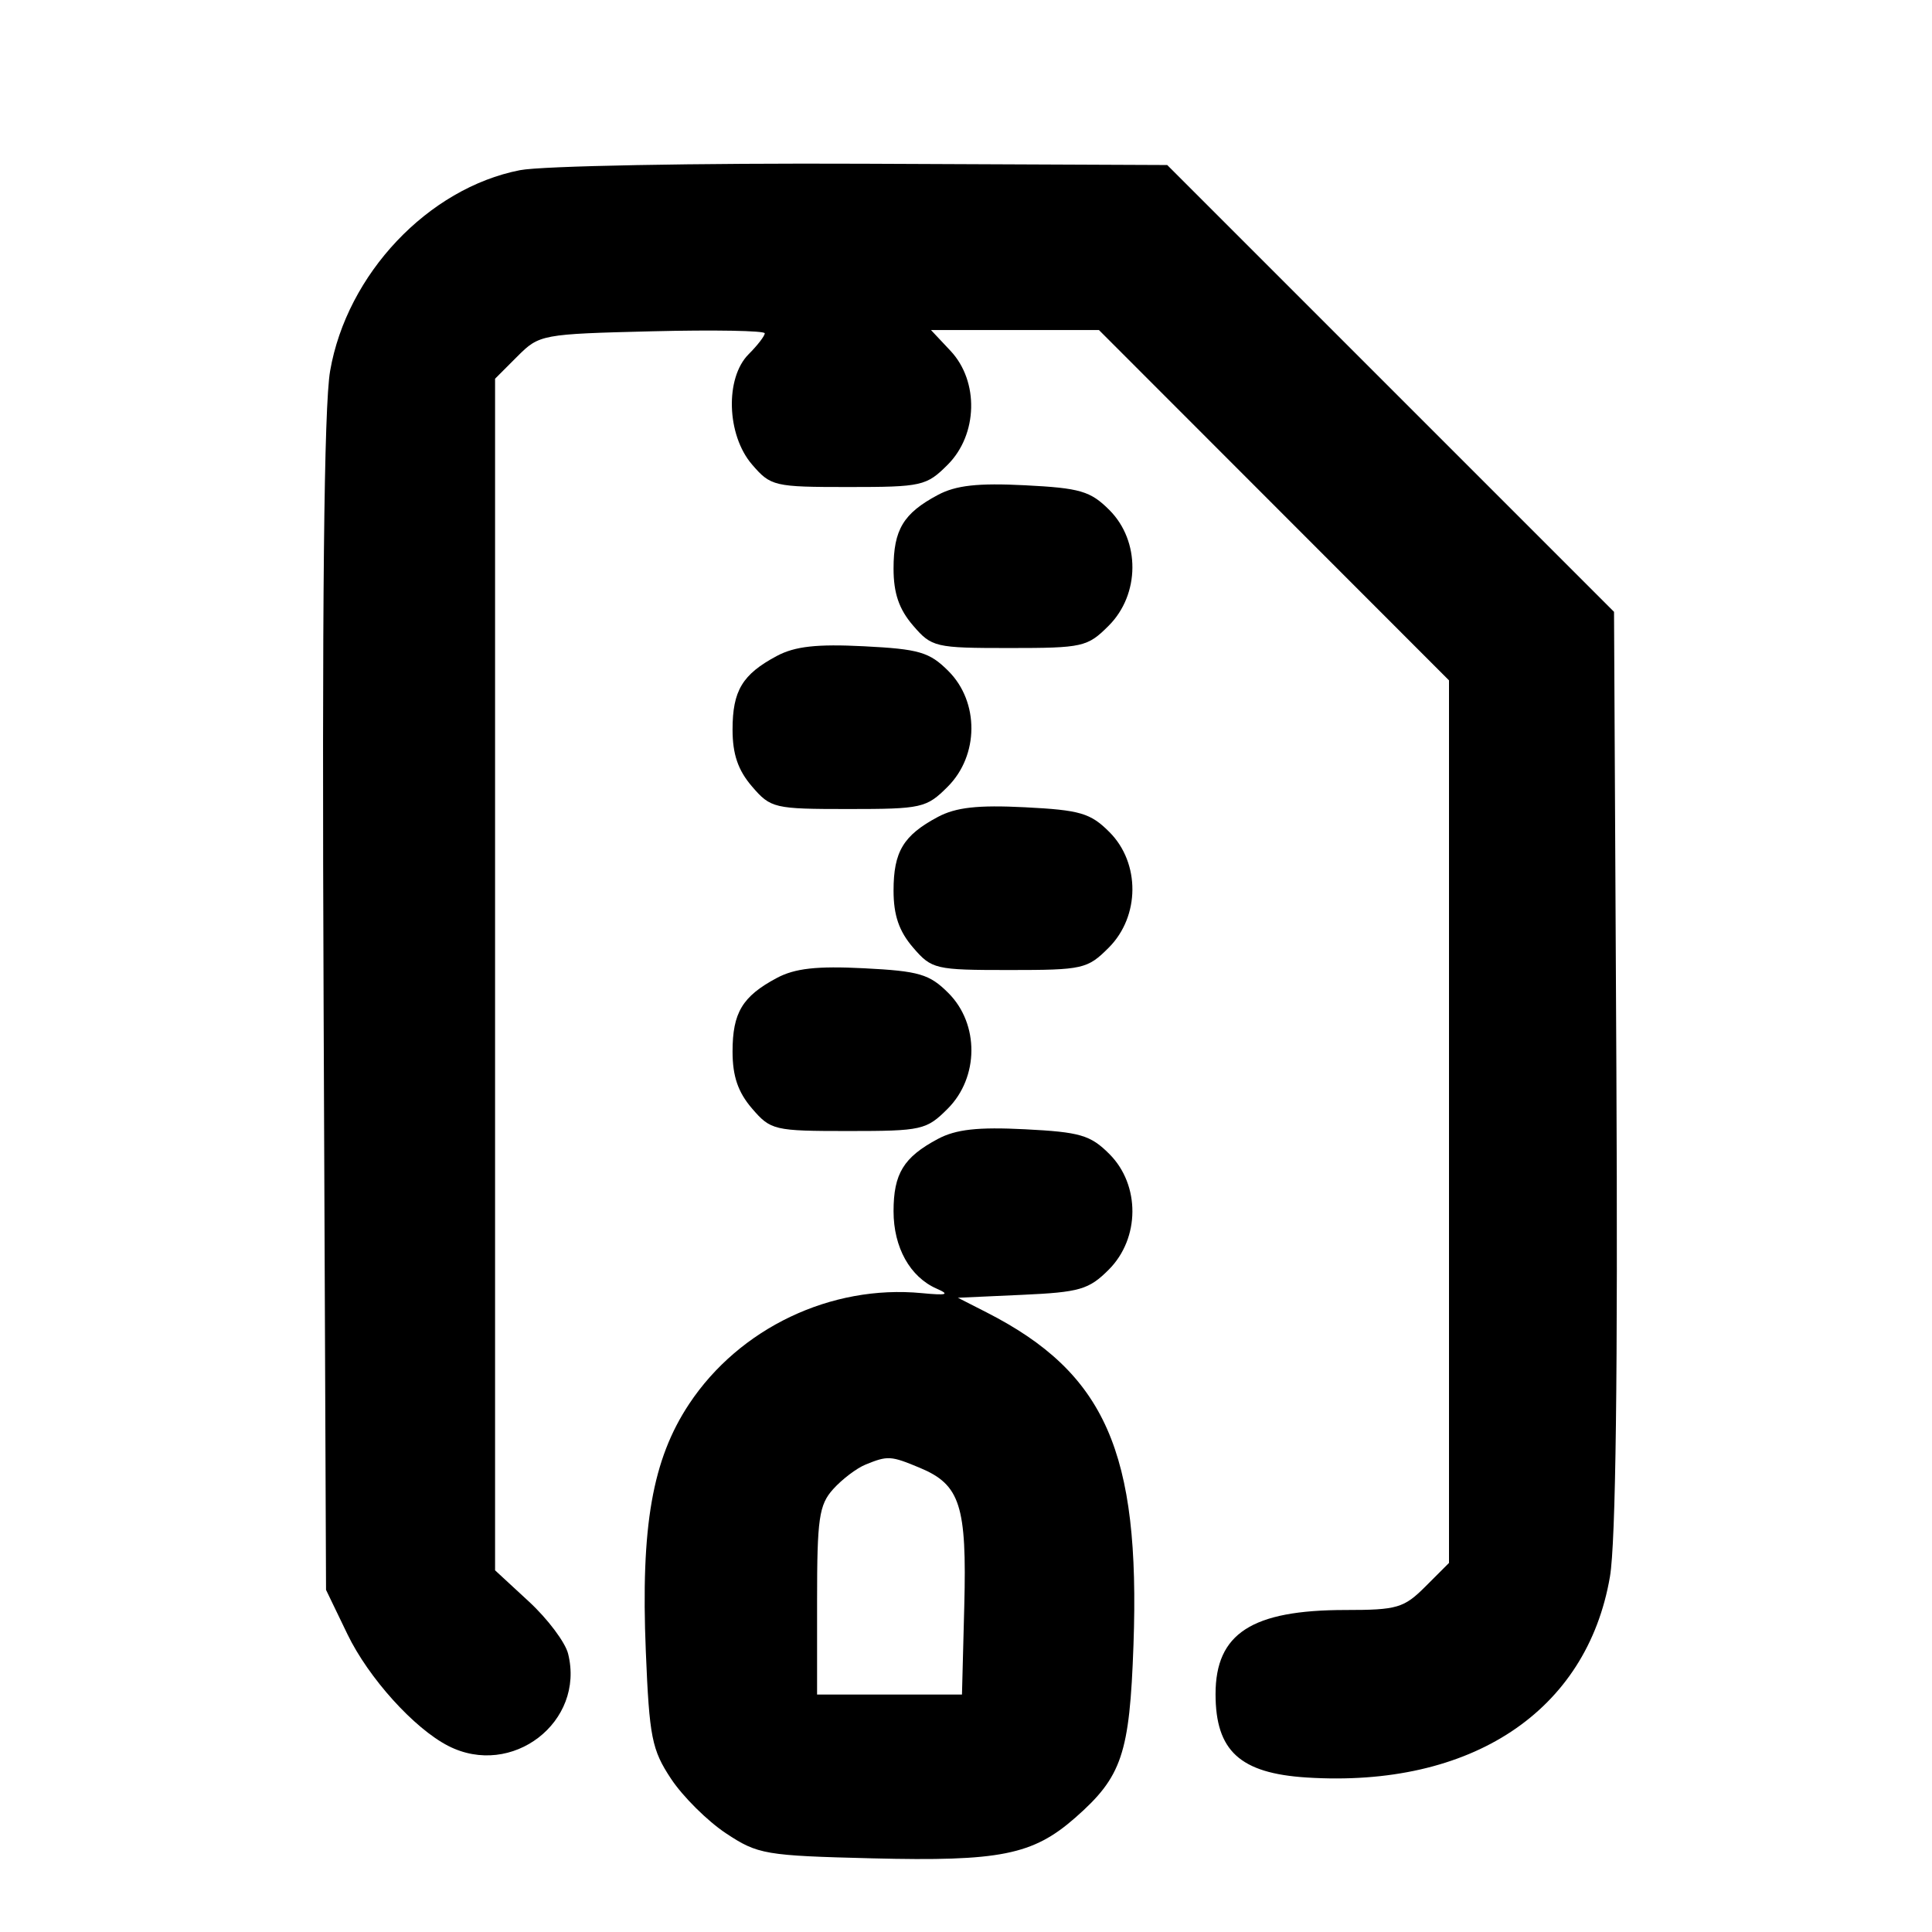
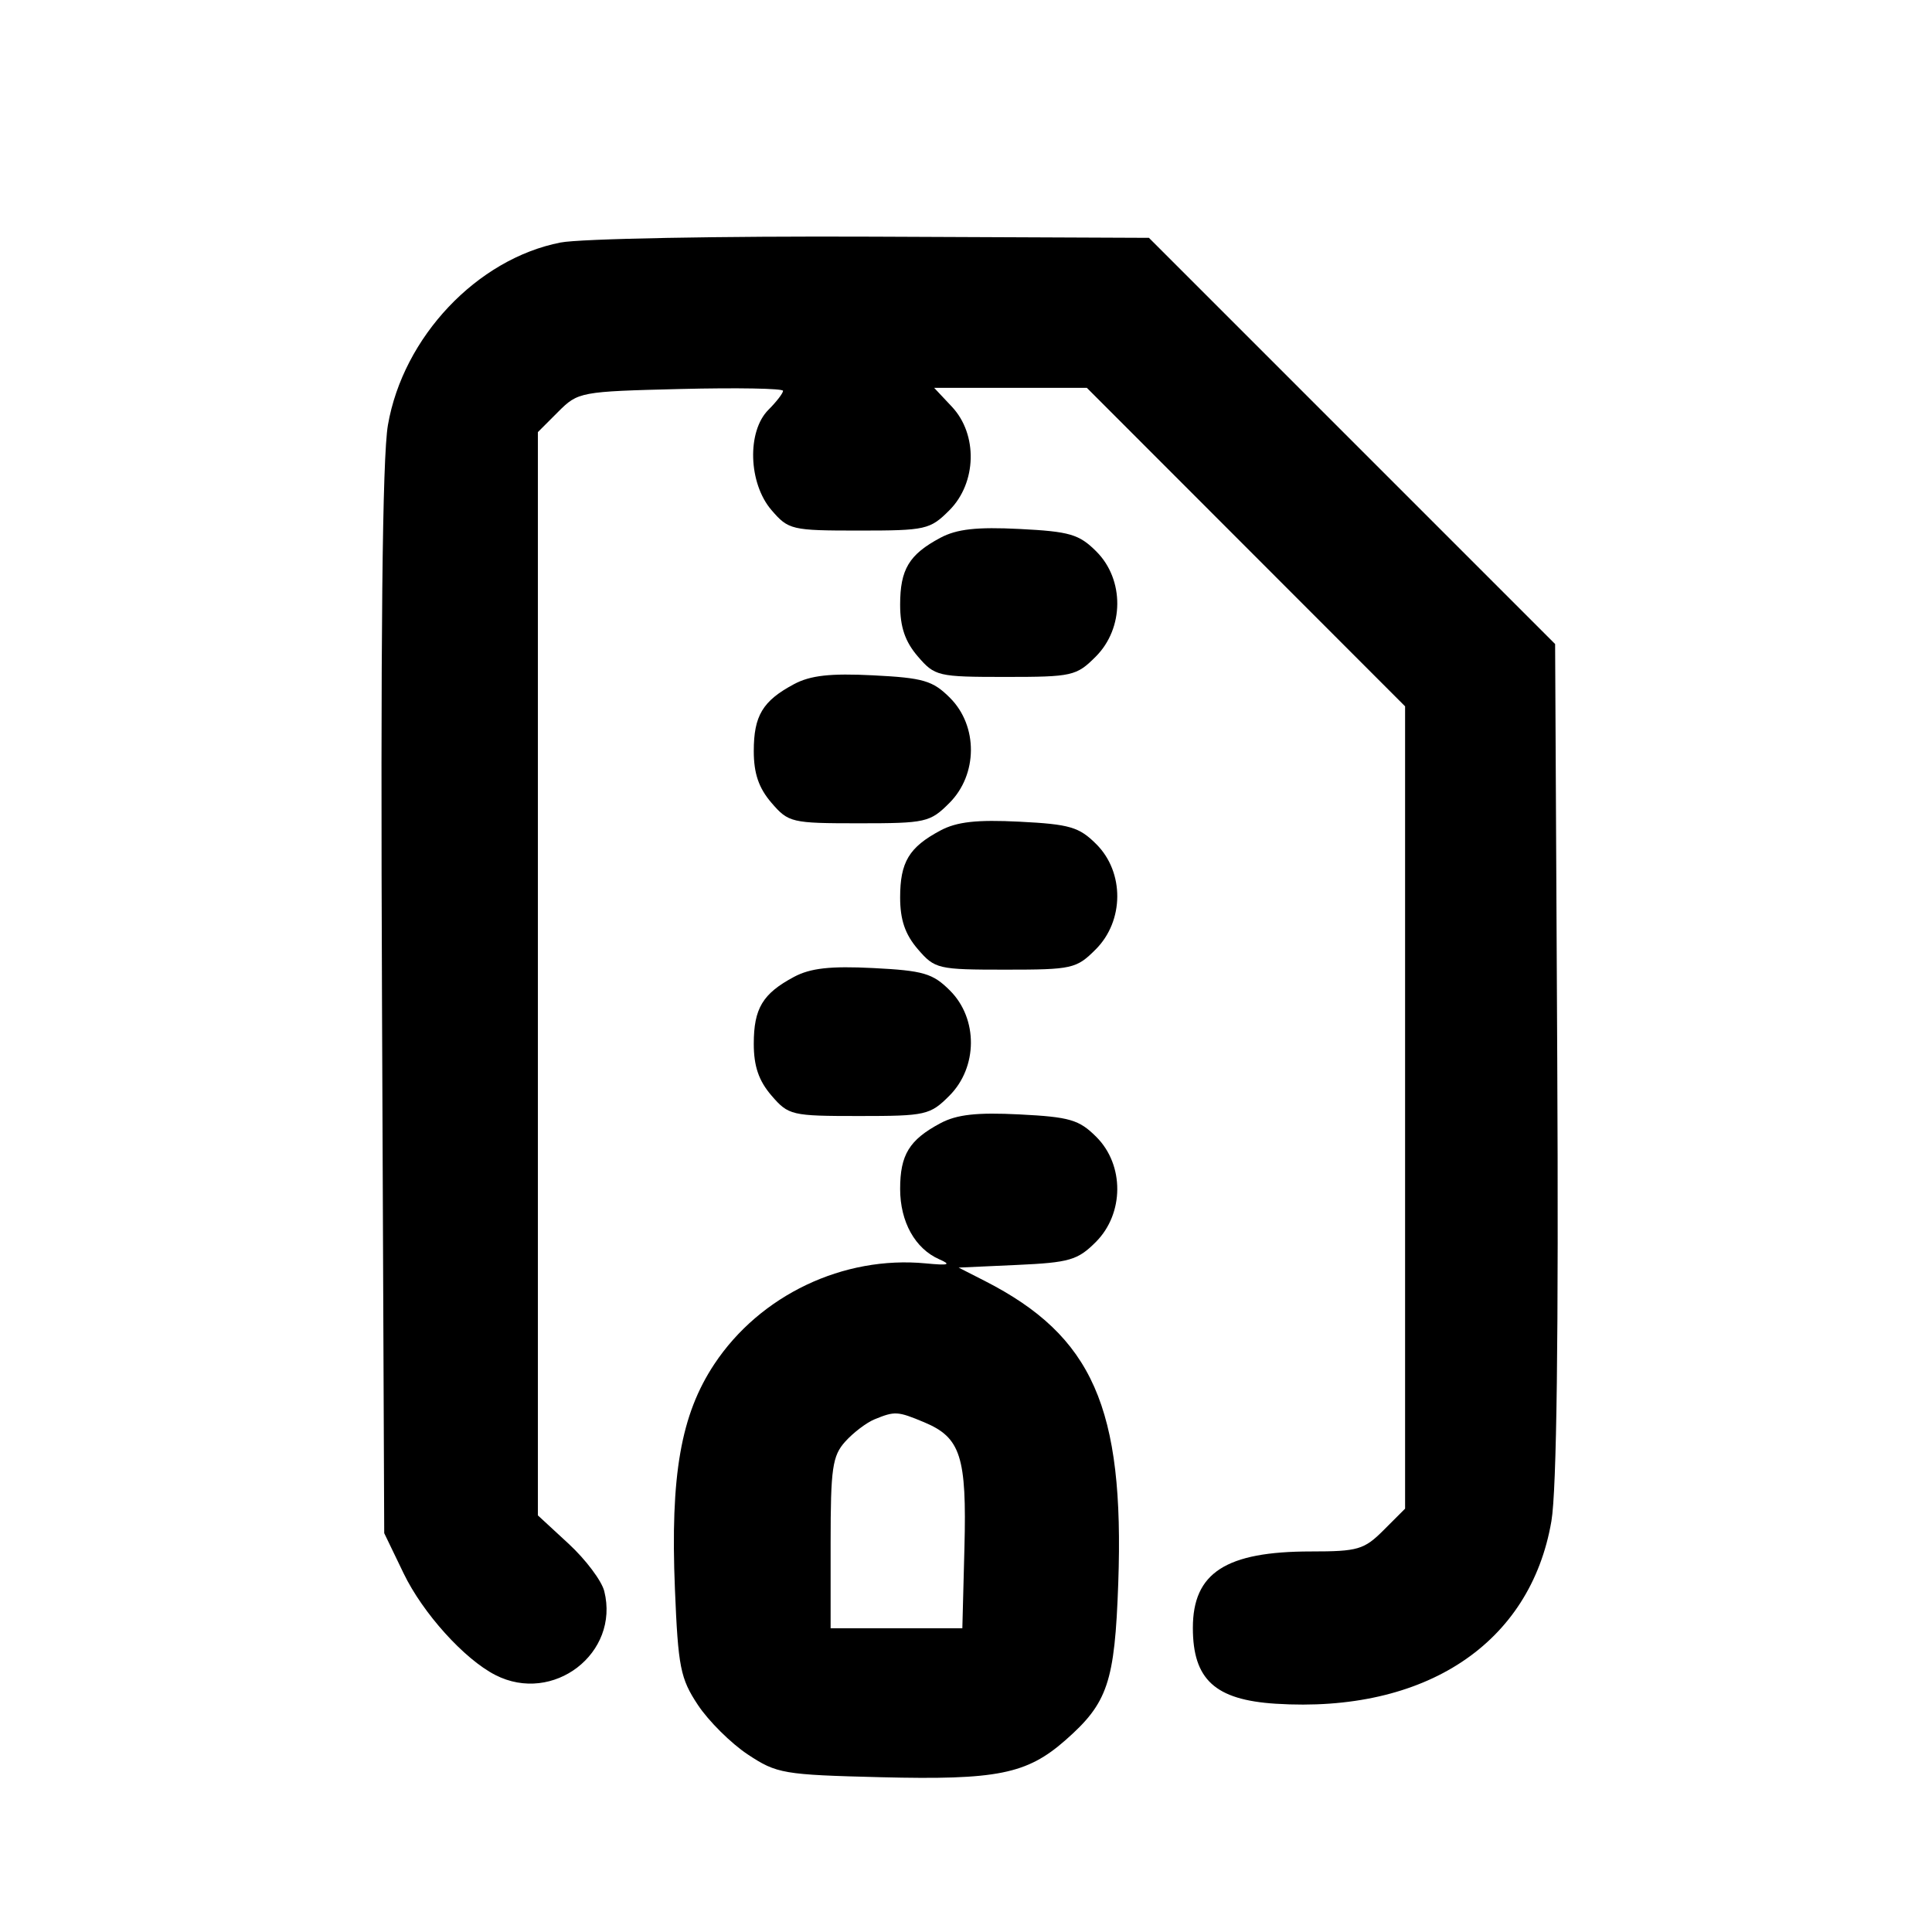
- <svg xmlns="http://www.w3.org/2000/svg" width="240" height="240" viewBox="0 0 240 240" version="1.1">
+ <svg xmlns="http://www.w3.org/2000/svg" width="240" height="240" viewBox="-12 -12 264 264" version="1.1">
  <path d="M 64.596 21.139 C 53.187 23.371, 43.088 34.050, 41.008 46.081 C 40.244 50.500, 39.992 75.094, 40.200 125 L 40.502 197.500 43.156 203 C 45.777 208.433, 51.441 214.710, 55.684 216.882 C 63.589 220.928, 72.701 213.915, 70.570 205.425 C 70.215 204.009, 68.029 201.100, 65.712 198.960 L 61.500 195.071 61.500 121.058 L 61.500 47.045 64.271 44.273 C 66.995 41.547, 67.282 41.494, 81.021 41.154 C 88.710 40.964, 95 41.076, 95 41.404 C 95 41.732, 94.100 42.900, 93 44 C 90.050 46.950, 90.264 54.032, 93.413 57.694 C 95.745 60.405, 96.151 60.500, 105.391 60.500 C 114.510 60.500, 115.084 60.371, 117.727 57.727 C 121.472 53.982, 121.635 47.370, 118.076 43.581 L 115.651 41 126.084 41 L 136.517 41 158.259 62.758 L 180 84.517 180 139.335 L 180 194.154 177.077 197.077 C 174.402 199.752, 173.559 200, 167.142 200 C 155.504 200, 151 202.914, 151 210.444 C 151 217.497, 154.037 220.280, 162.307 220.807 C 182.757 222.109, 197.124 212.599, 199.993 195.862 C 200.718 191.633, 200.985 170.476, 200.792 132.752 L 200.500 76.003 172.749 48.252 L 144.998 20.500 107.249 20.339 C 86.464 20.251, 67.296 20.610, 64.596 21.139 M 116.500 61.486 C 112.218 63.770, 111 65.797, 111 70.635 C 111 73.690, 111.680 75.679, 113.413 77.694 C 115.745 80.405, 116.151 80.500, 125.391 80.500 C 134.510 80.500, 135.084 80.371, 137.727 77.727 C 141.617 73.837, 141.658 67.204, 137.816 63.361 C 135.457 61.002, 134.184 60.629, 127.316 60.281 C 121.467 59.985, 118.745 60.288, 116.500 61.486 M 96.500 81.486 C 92.218 83.770, 91 85.797, 91 90.635 C 91 93.690, 91.680 95.679, 93.413 97.694 C 95.745 100.405, 96.151 100.500, 105.391 100.500 C 114.510 100.500, 115.084 100.371, 117.727 97.727 C 121.617 93.837, 121.658 87.204, 117.816 83.361 C 115.457 81.002, 114.184 80.629, 107.316 80.281 C 101.467 79.985, 98.745 80.288, 96.500 81.486 M 116.500 101.486 C 112.218 103.770, 111 105.797, 111 110.635 C 111 113.690, 111.680 115.679, 113.413 117.694 C 115.745 120.405, 116.151 120.500, 125.391 120.500 C 134.510 120.500, 135.084 120.371, 137.727 117.727 C 141.617 113.837, 141.658 107.204, 137.816 103.361 C 135.457 101.002, 134.184 100.629, 127.316 100.281 C 121.467 99.985, 118.745 100.288, 116.500 101.486 M 96.500 121.486 C 92.218 123.770, 91 125.797, 91 130.635 C 91 133.690, 91.680 135.679, 93.413 137.694 C 95.745 140.405, 96.151 140.500, 105.391 140.500 C 114.510 140.500, 115.084 140.371, 117.727 137.727 C 121.617 133.837, 121.658 127.204, 117.816 123.361 C 115.457 121.002, 114.184 120.629, 107.316 120.281 C 101.467 119.985, 98.745 120.288, 96.500 121.486 M 116.500 141.486 C 112.249 143.754, 111 145.794, 111 150.469 C 111 154.960, 113.047 158.633, 116.357 160.081 C 118.038 160.817, 117.638 160.936, 114.500 160.636 C 103.242 159.558, 91.866 164.975, 85.617 174.389 C 81.037 181.290, 79.584 189.576, 80.226 205.144 C 80.665 215.824, 80.969 217.355, 83.365 220.975 C 84.824 223.179, 87.892 226.224, 90.183 227.741 C 94.148 230.367, 95.024 230.517, 108.368 230.850 C 124.224 231.246, 128.301 230.430, 133.568 225.806 C 139.377 220.706, 140.325 217.893, 140.805 204.337 C 141.653 180.381, 137.306 170.549, 122.540 163.020 L 118.993 161.212 126.981 160.849 C 134.125 160.525, 135.260 160.195, 137.734 157.721 C 141.617 153.837, 141.655 147.201, 137.816 143.361 C 135.457 141.002, 134.184 140.629, 127.316 140.281 C 121.467 139.985, 118.745 140.288, 116.500 141.486 M 107.500 181.945 C 106.400 182.396, 104.600 183.764, 103.500 184.985 C 101.742 186.939, 101.500 188.614, 101.500 198.854 L 101.500 210.500 110.500 210.500 L 119.500 210.500 119.786 199.502 C 120.111 187.030, 119.278 184.434, 114.282 182.345 C 110.651 180.827, 110.284 180.806, 107.500 181.945" stroke="none" fill="#000000" fill-rule="evenodd" />
</svg>
